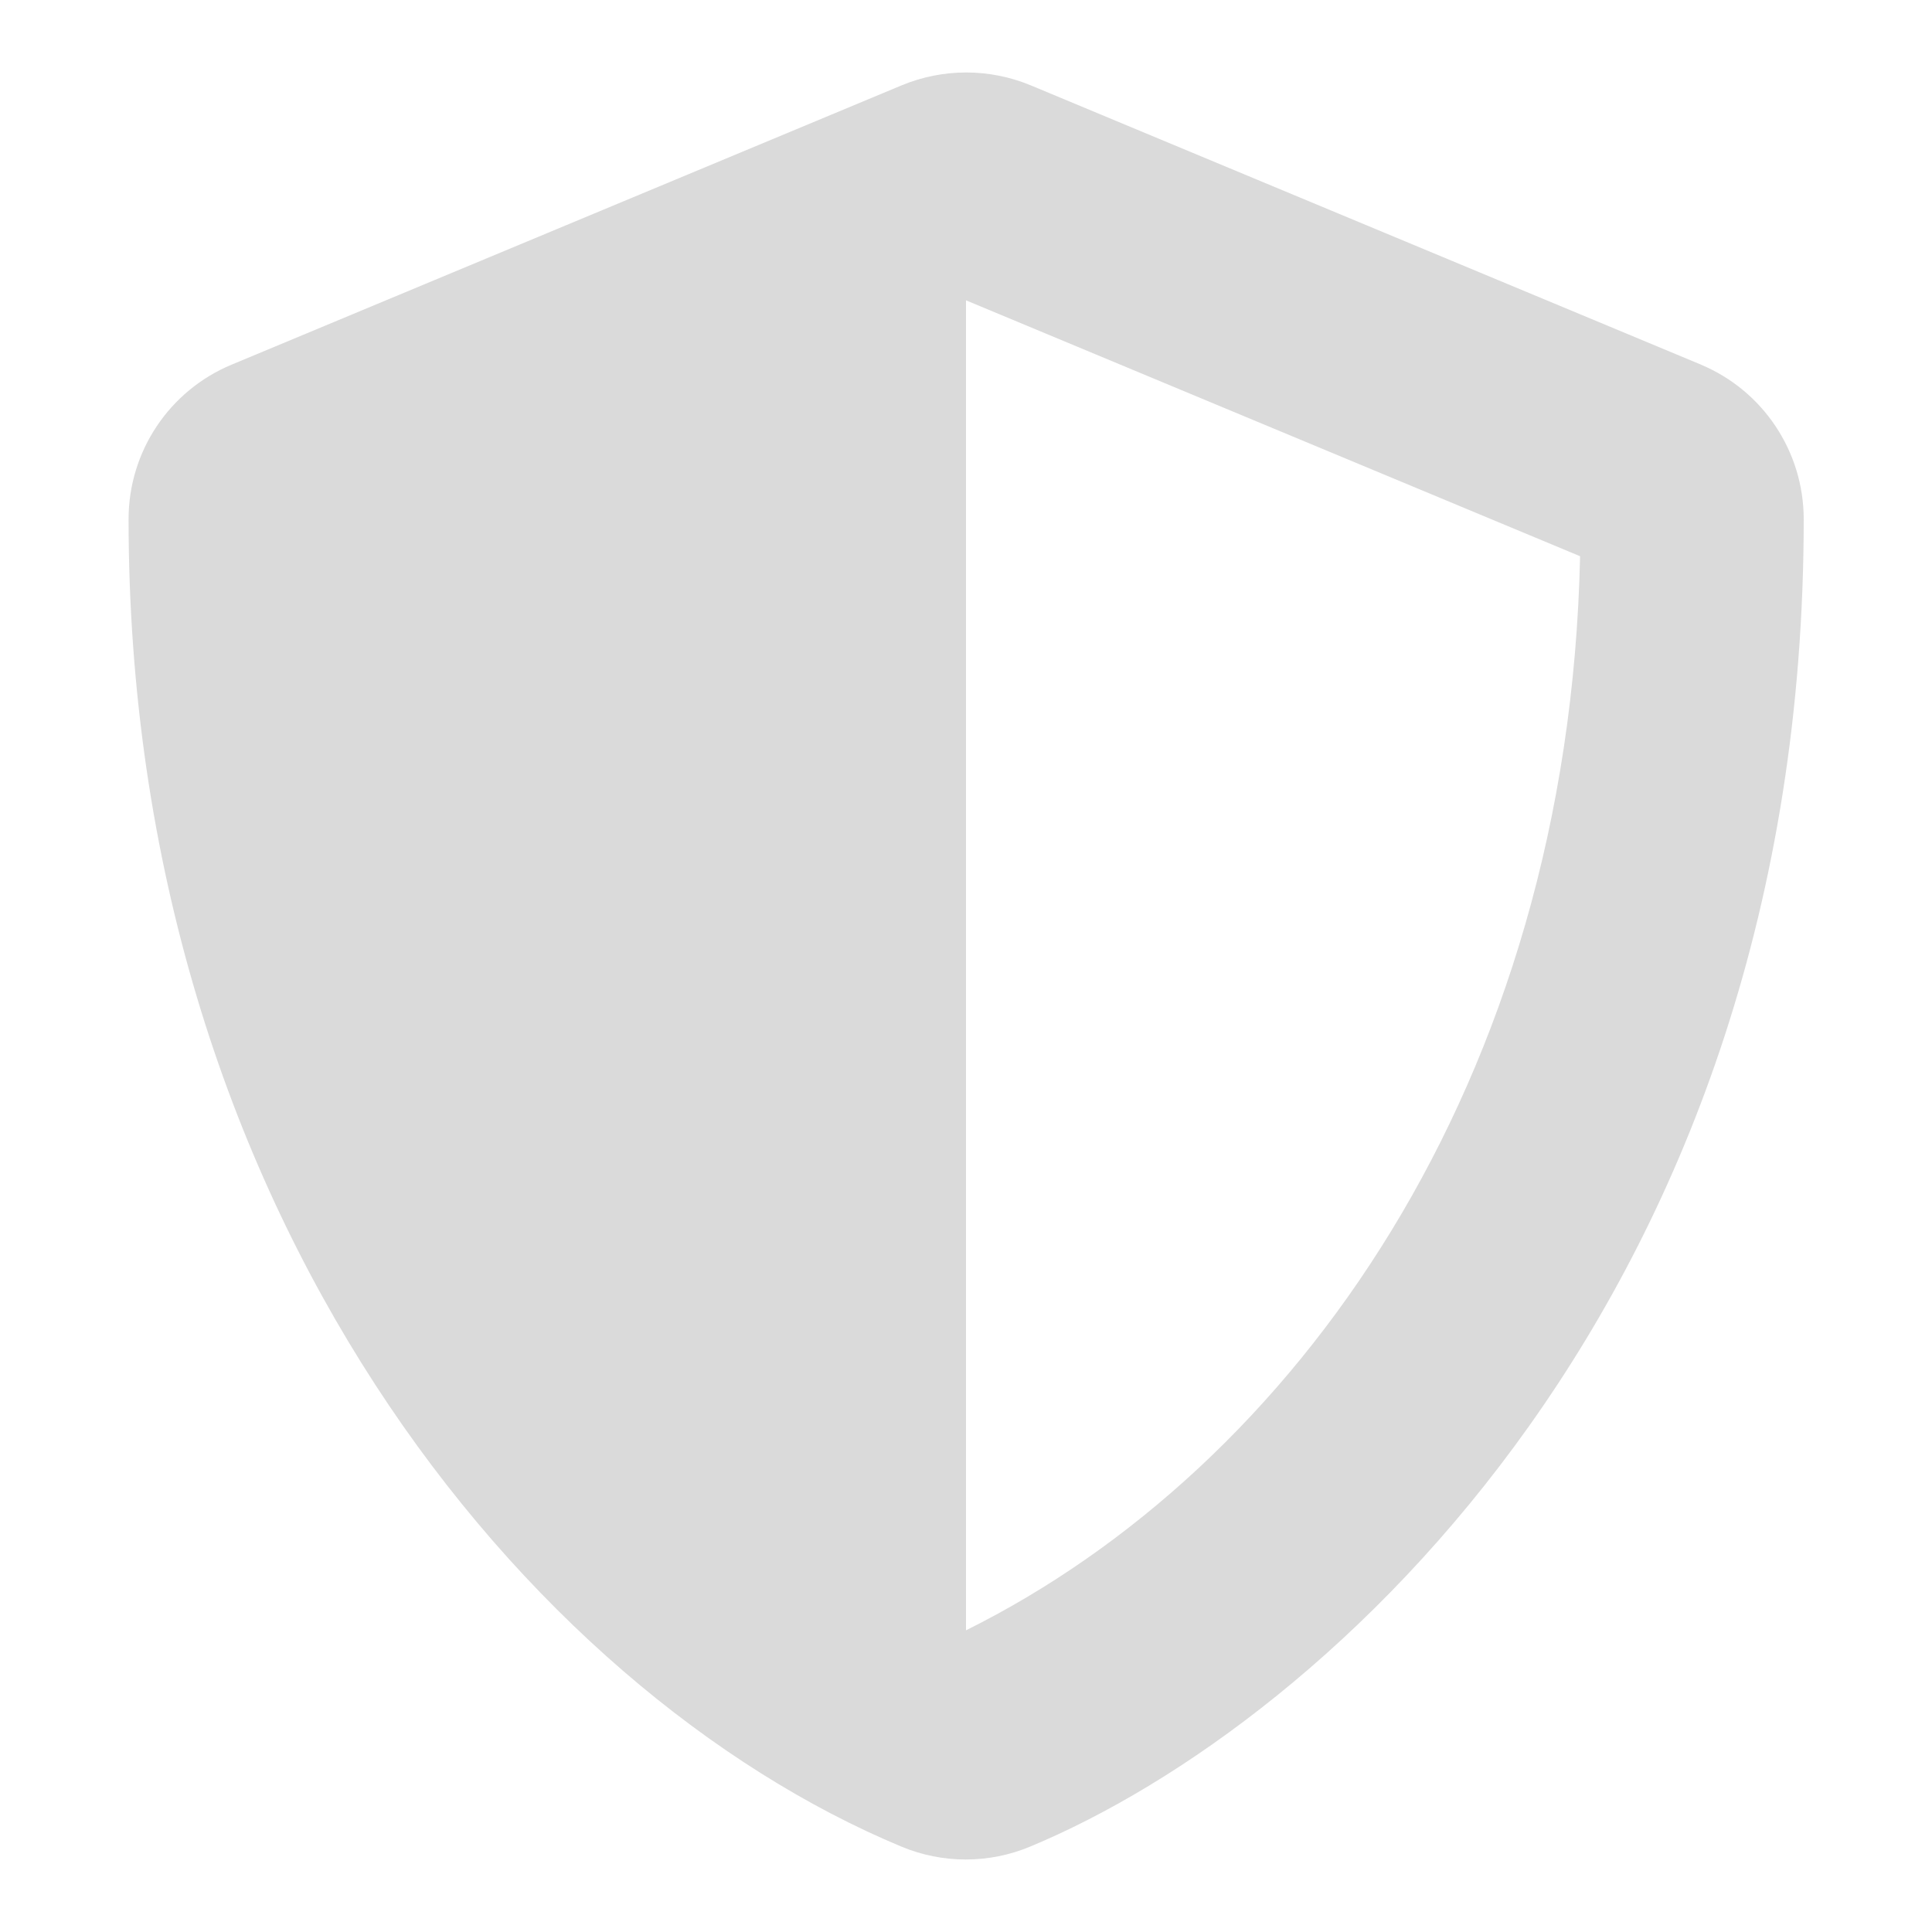
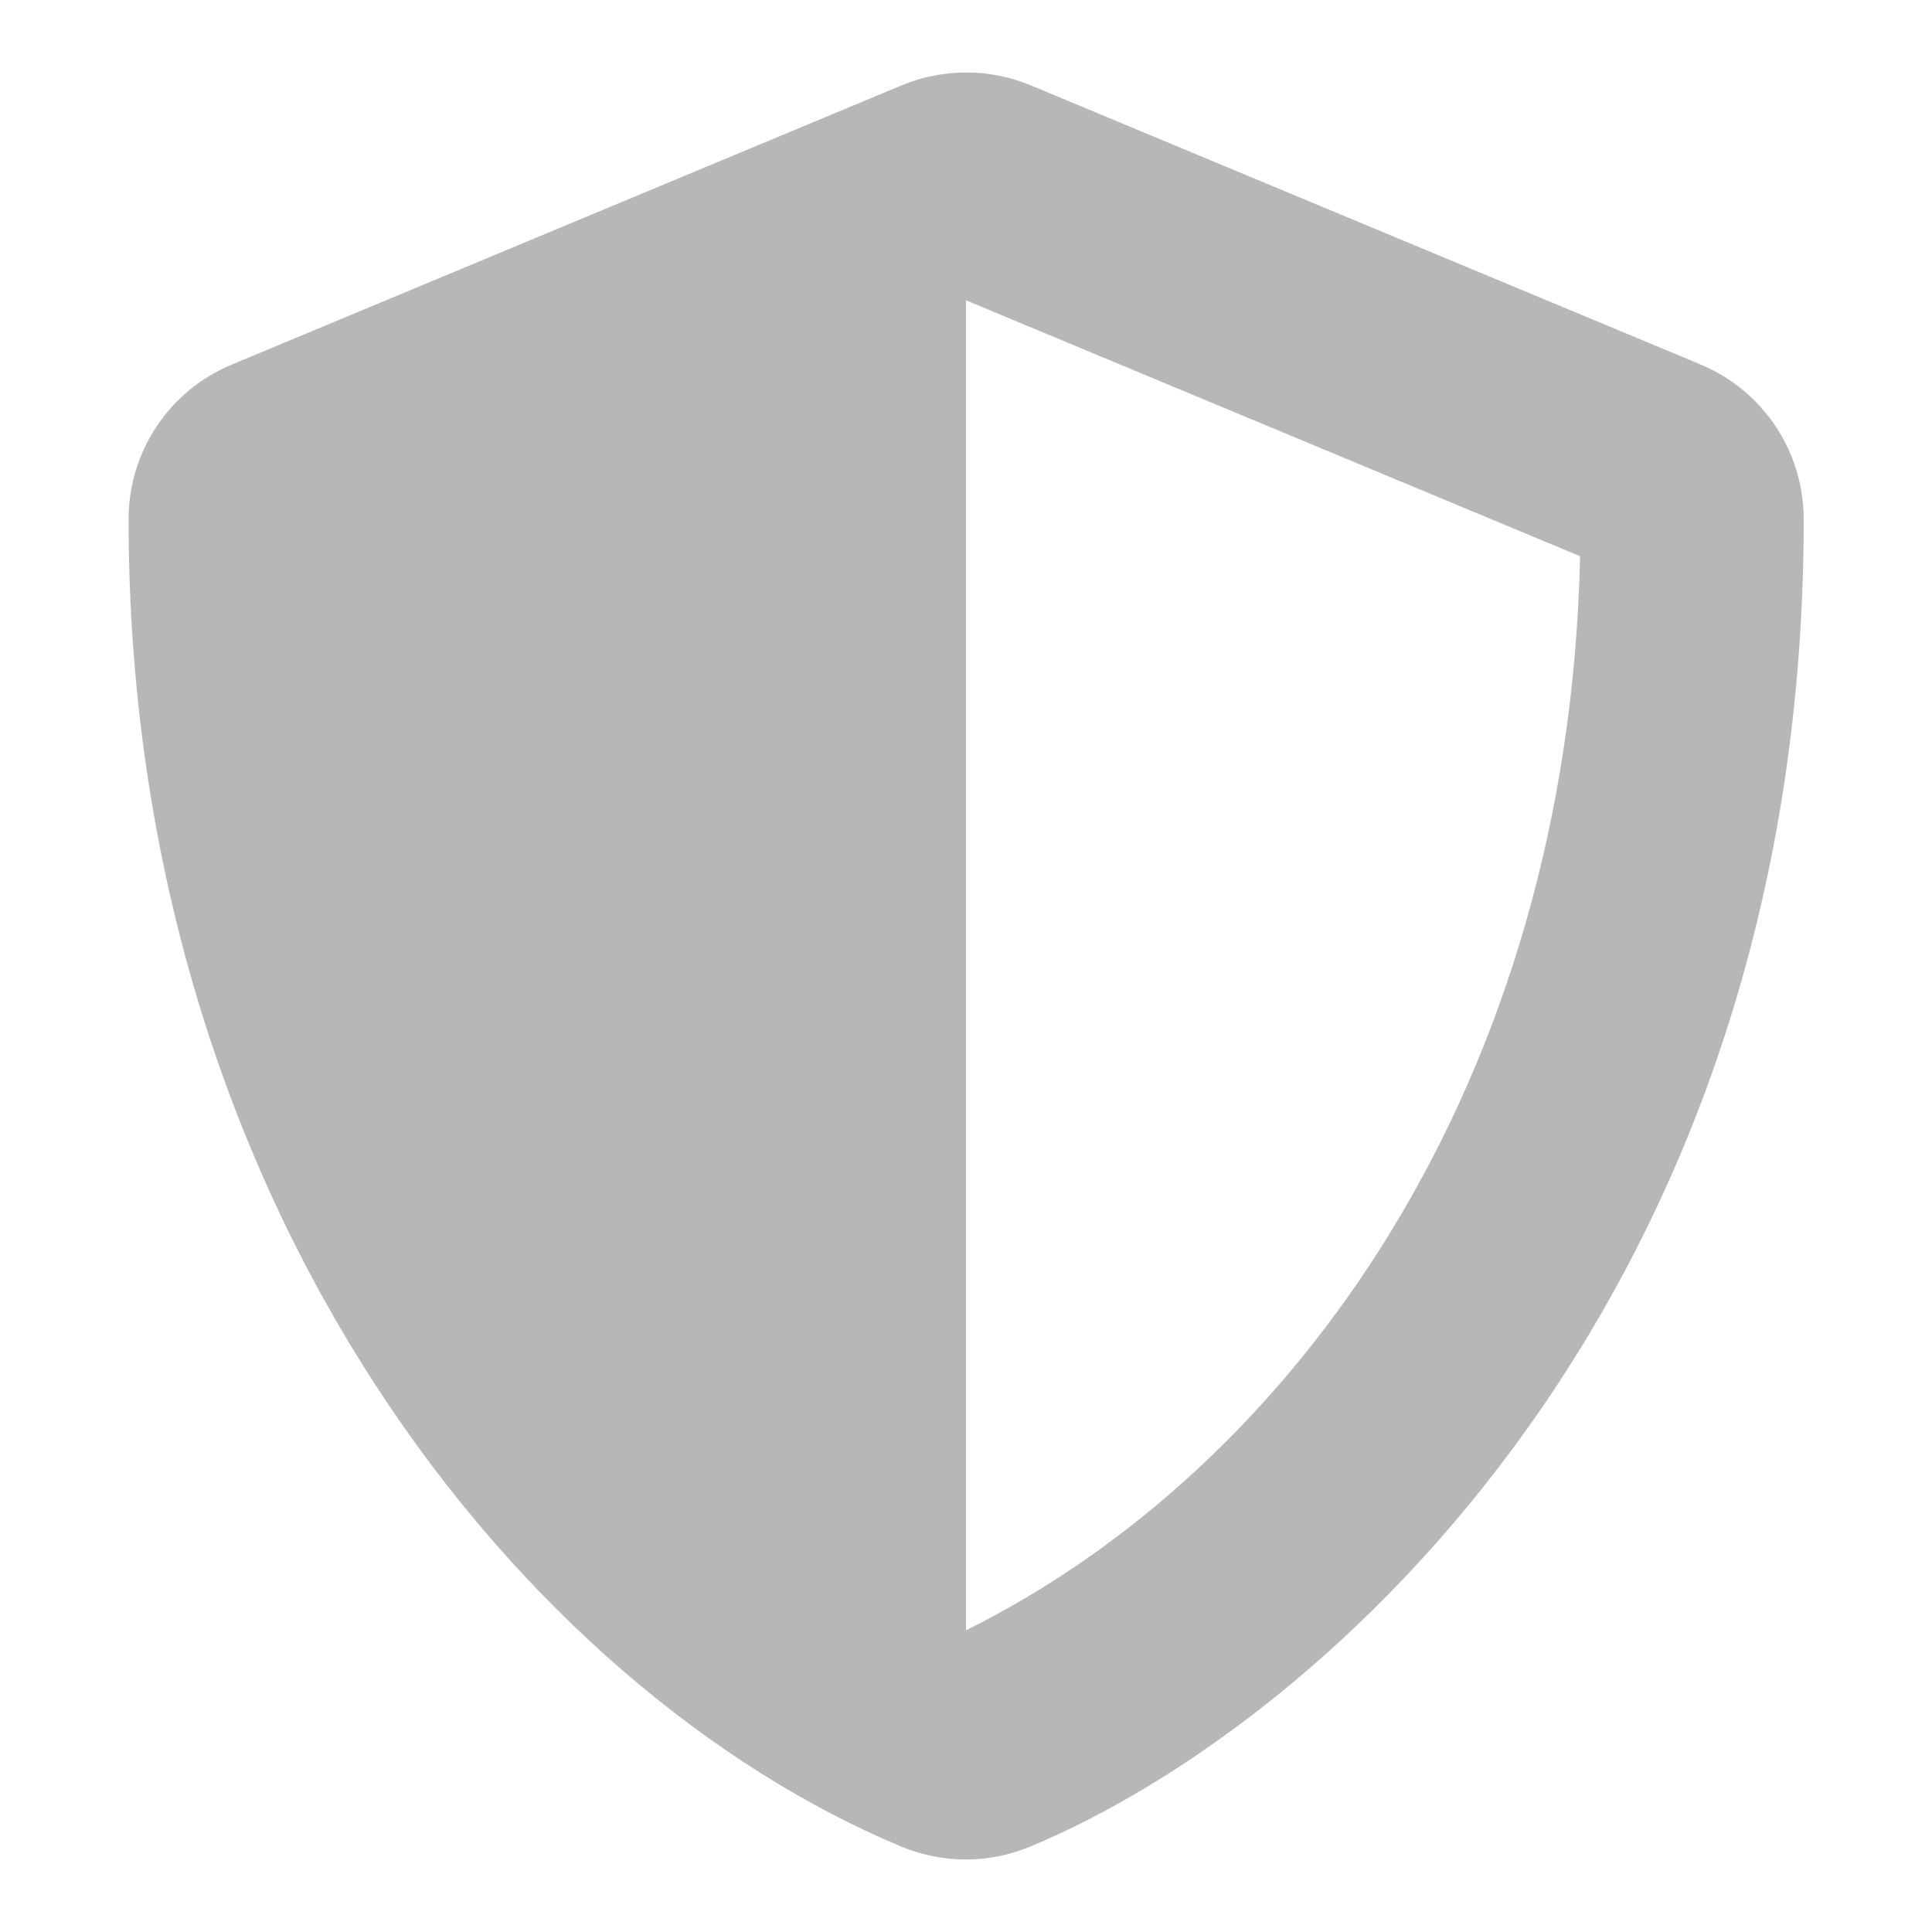
<svg xmlns="http://www.w3.org/2000/svg" width="20" height="20" viewBox="0 0 20 20">
-   <g id="Group_70373" data-name="Group 70373" transform="translate(-18 -242)">
-     <g id="Safety" transform="translate(-74 -452)">
-       <rect id="Rectangle_52461" data-name="Rectangle 52461" width="20" height="20" transform="translate(92 694)" fill="none" />
-       <path id="Path_35314" data-name="Path 35314" d="M17.607,3.774,10.669.883a1.742,1.742,0,0,0-1.334,0L2.4,3.774a1.732,1.732,0,0,0-1.069,1.6c0,7.173,4.137,12.131,8,13.742a1.731,1.731,0,0,0,1.333,0c3.1-1.29,8.008-5.745,8.008-13.742a1.735,1.735,0,0,0-1.066-1.6M10,16.877,10,3.109l6.357,2.649C16.238,11.229,13.39,15.193,10,16.877Z" transform="translate(92 694)" fill="#dadada" />
-     </g>
+   <g id="Safety" transform="translate(-92 -694)">
+     <rect id="Rectangle_52461" data-name="Rectangle 52461" width="20" height="20" transform="translate(92 694)" fill="none" />
+     <path id="Path_35314" data-name="Path 35314" d="M17.607,3.774,10.669.883a1.742,1.742,0,0,0-1.334,0L2.4,3.774a1.732,1.732,0,0,0-1.069,1.6c0,7.173,4.137,12.131,8,13.742a1.731,1.731,0,0,0,1.333,0c3.1-1.29,8.008-5.745,8.008-13.742a1.735,1.735,0,0,0-1.066-1.6M10,16.877,10,3.109l6.357,2.649C16.238,11.229,13.39,15.193,10,16.877Z" transform="translate(92 694)" fill="#b7b7b7" />
  </g>
</svg>
